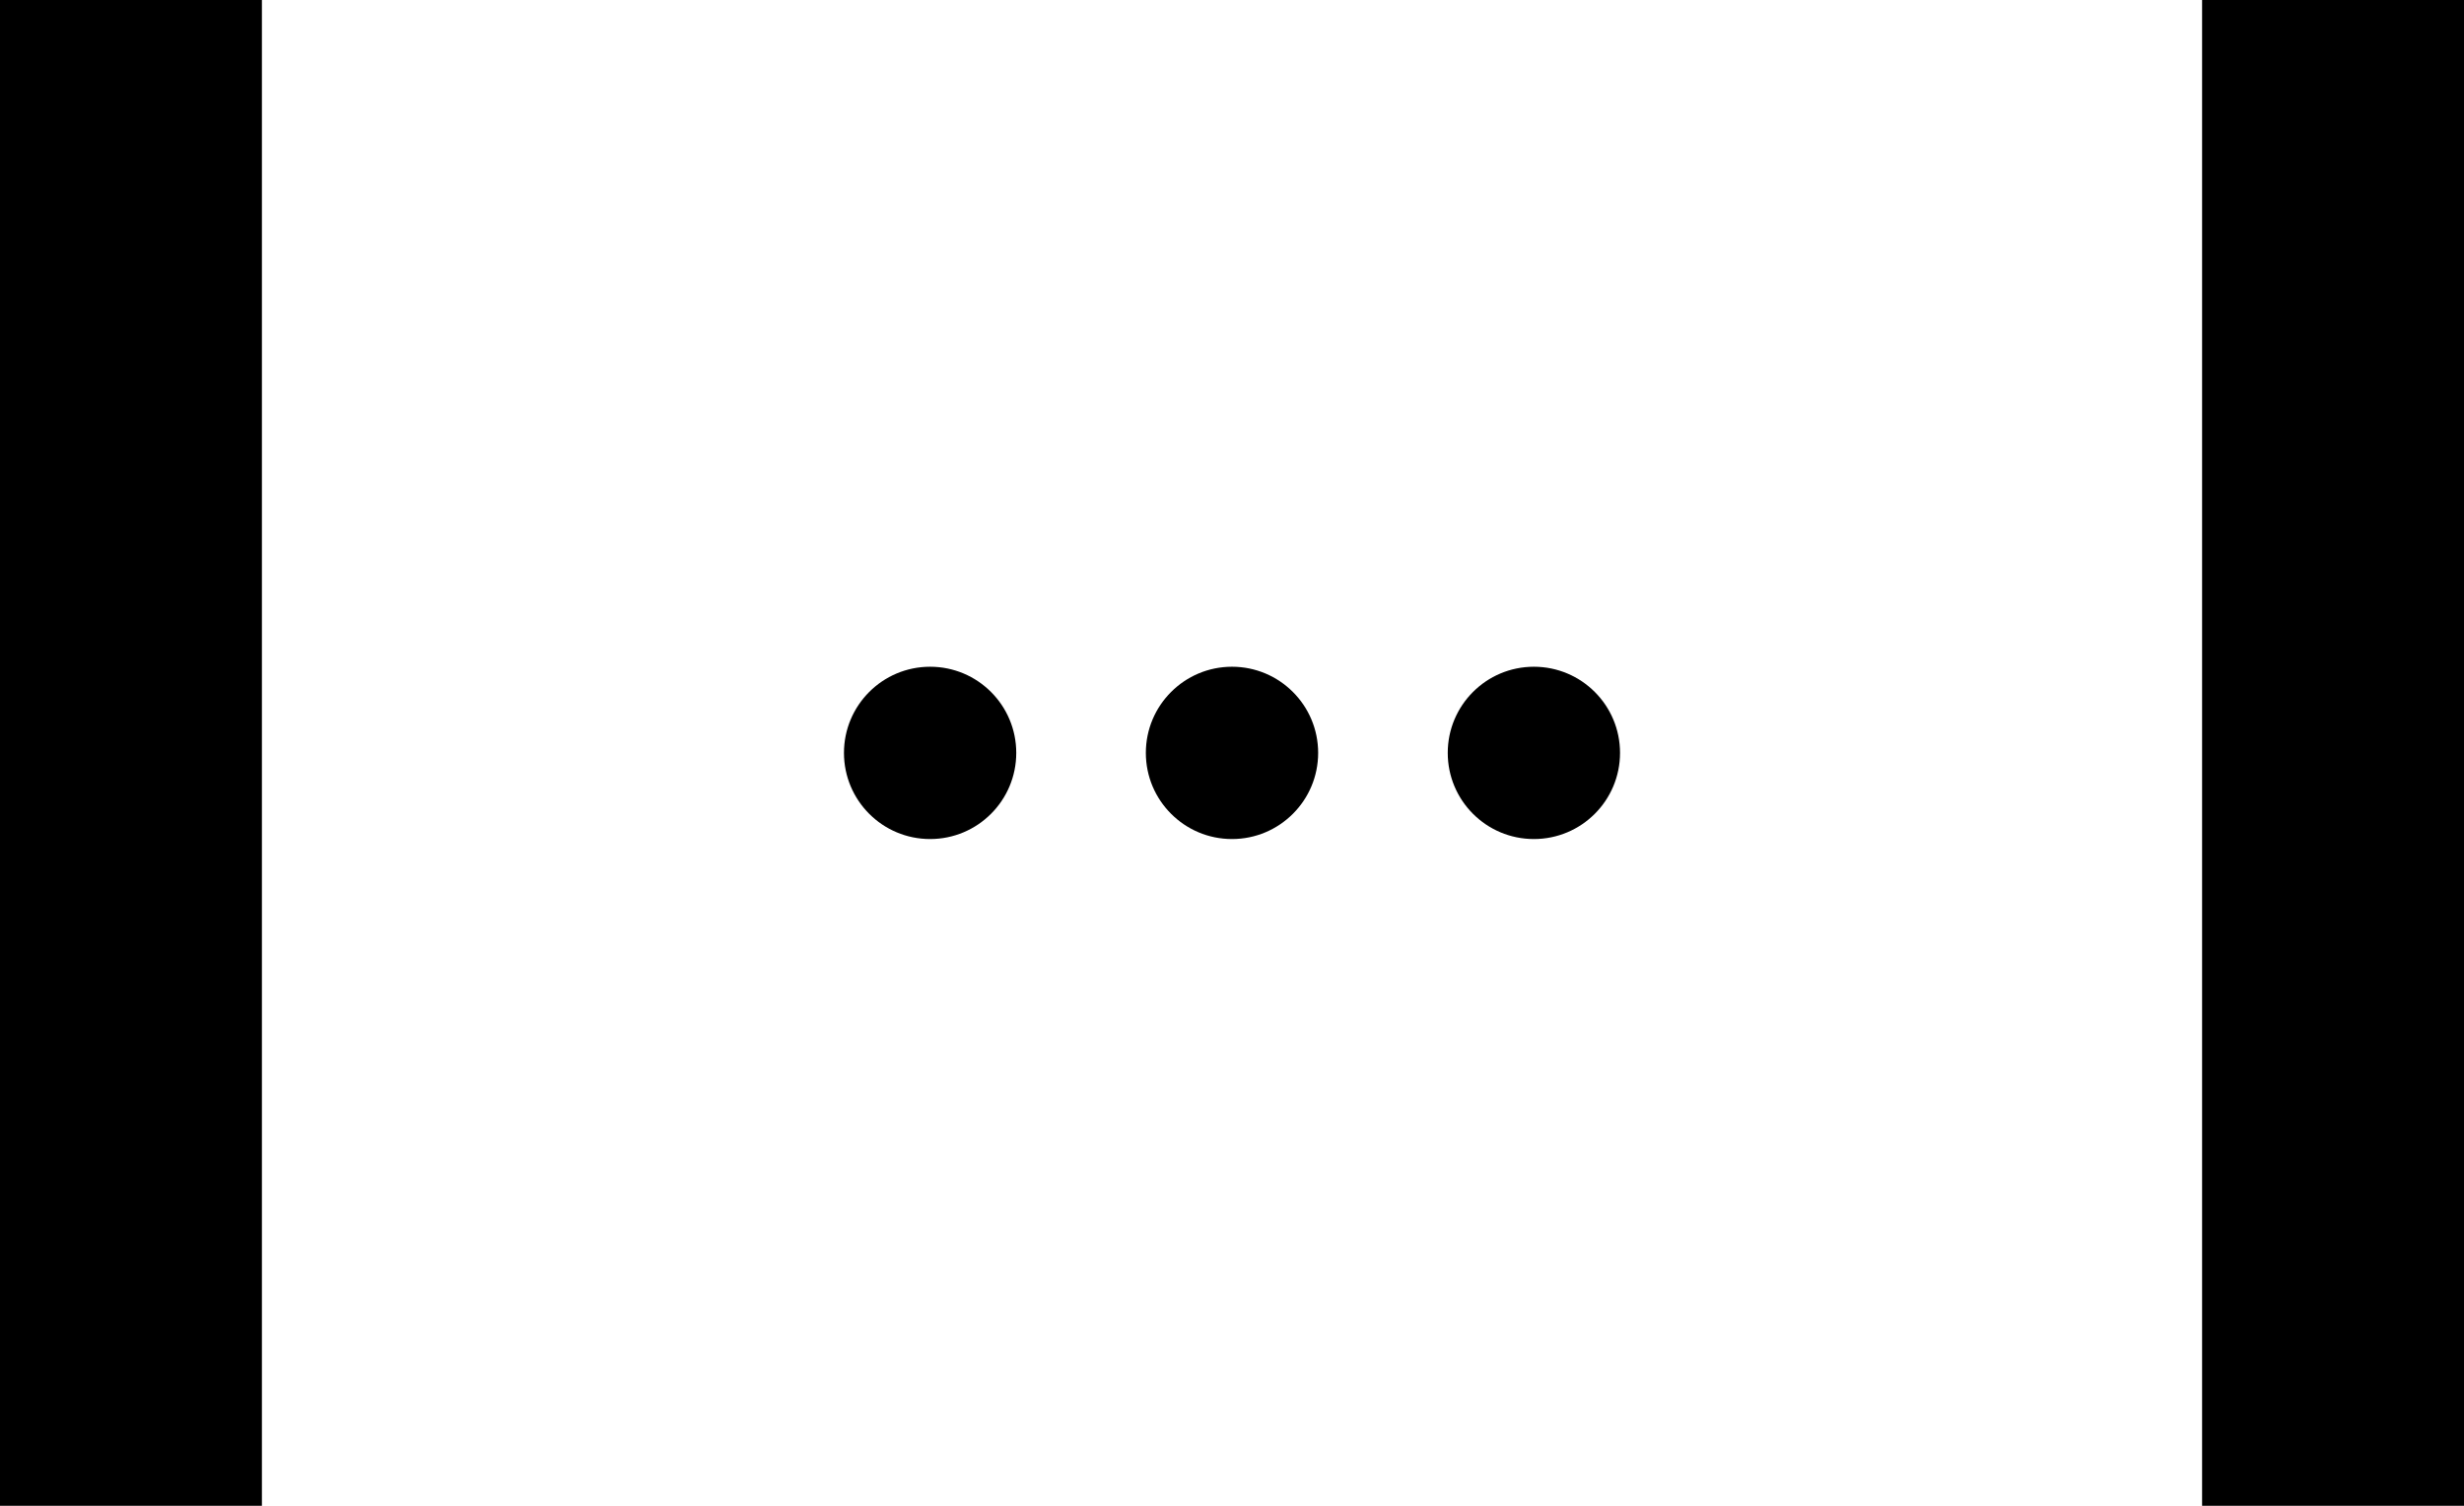
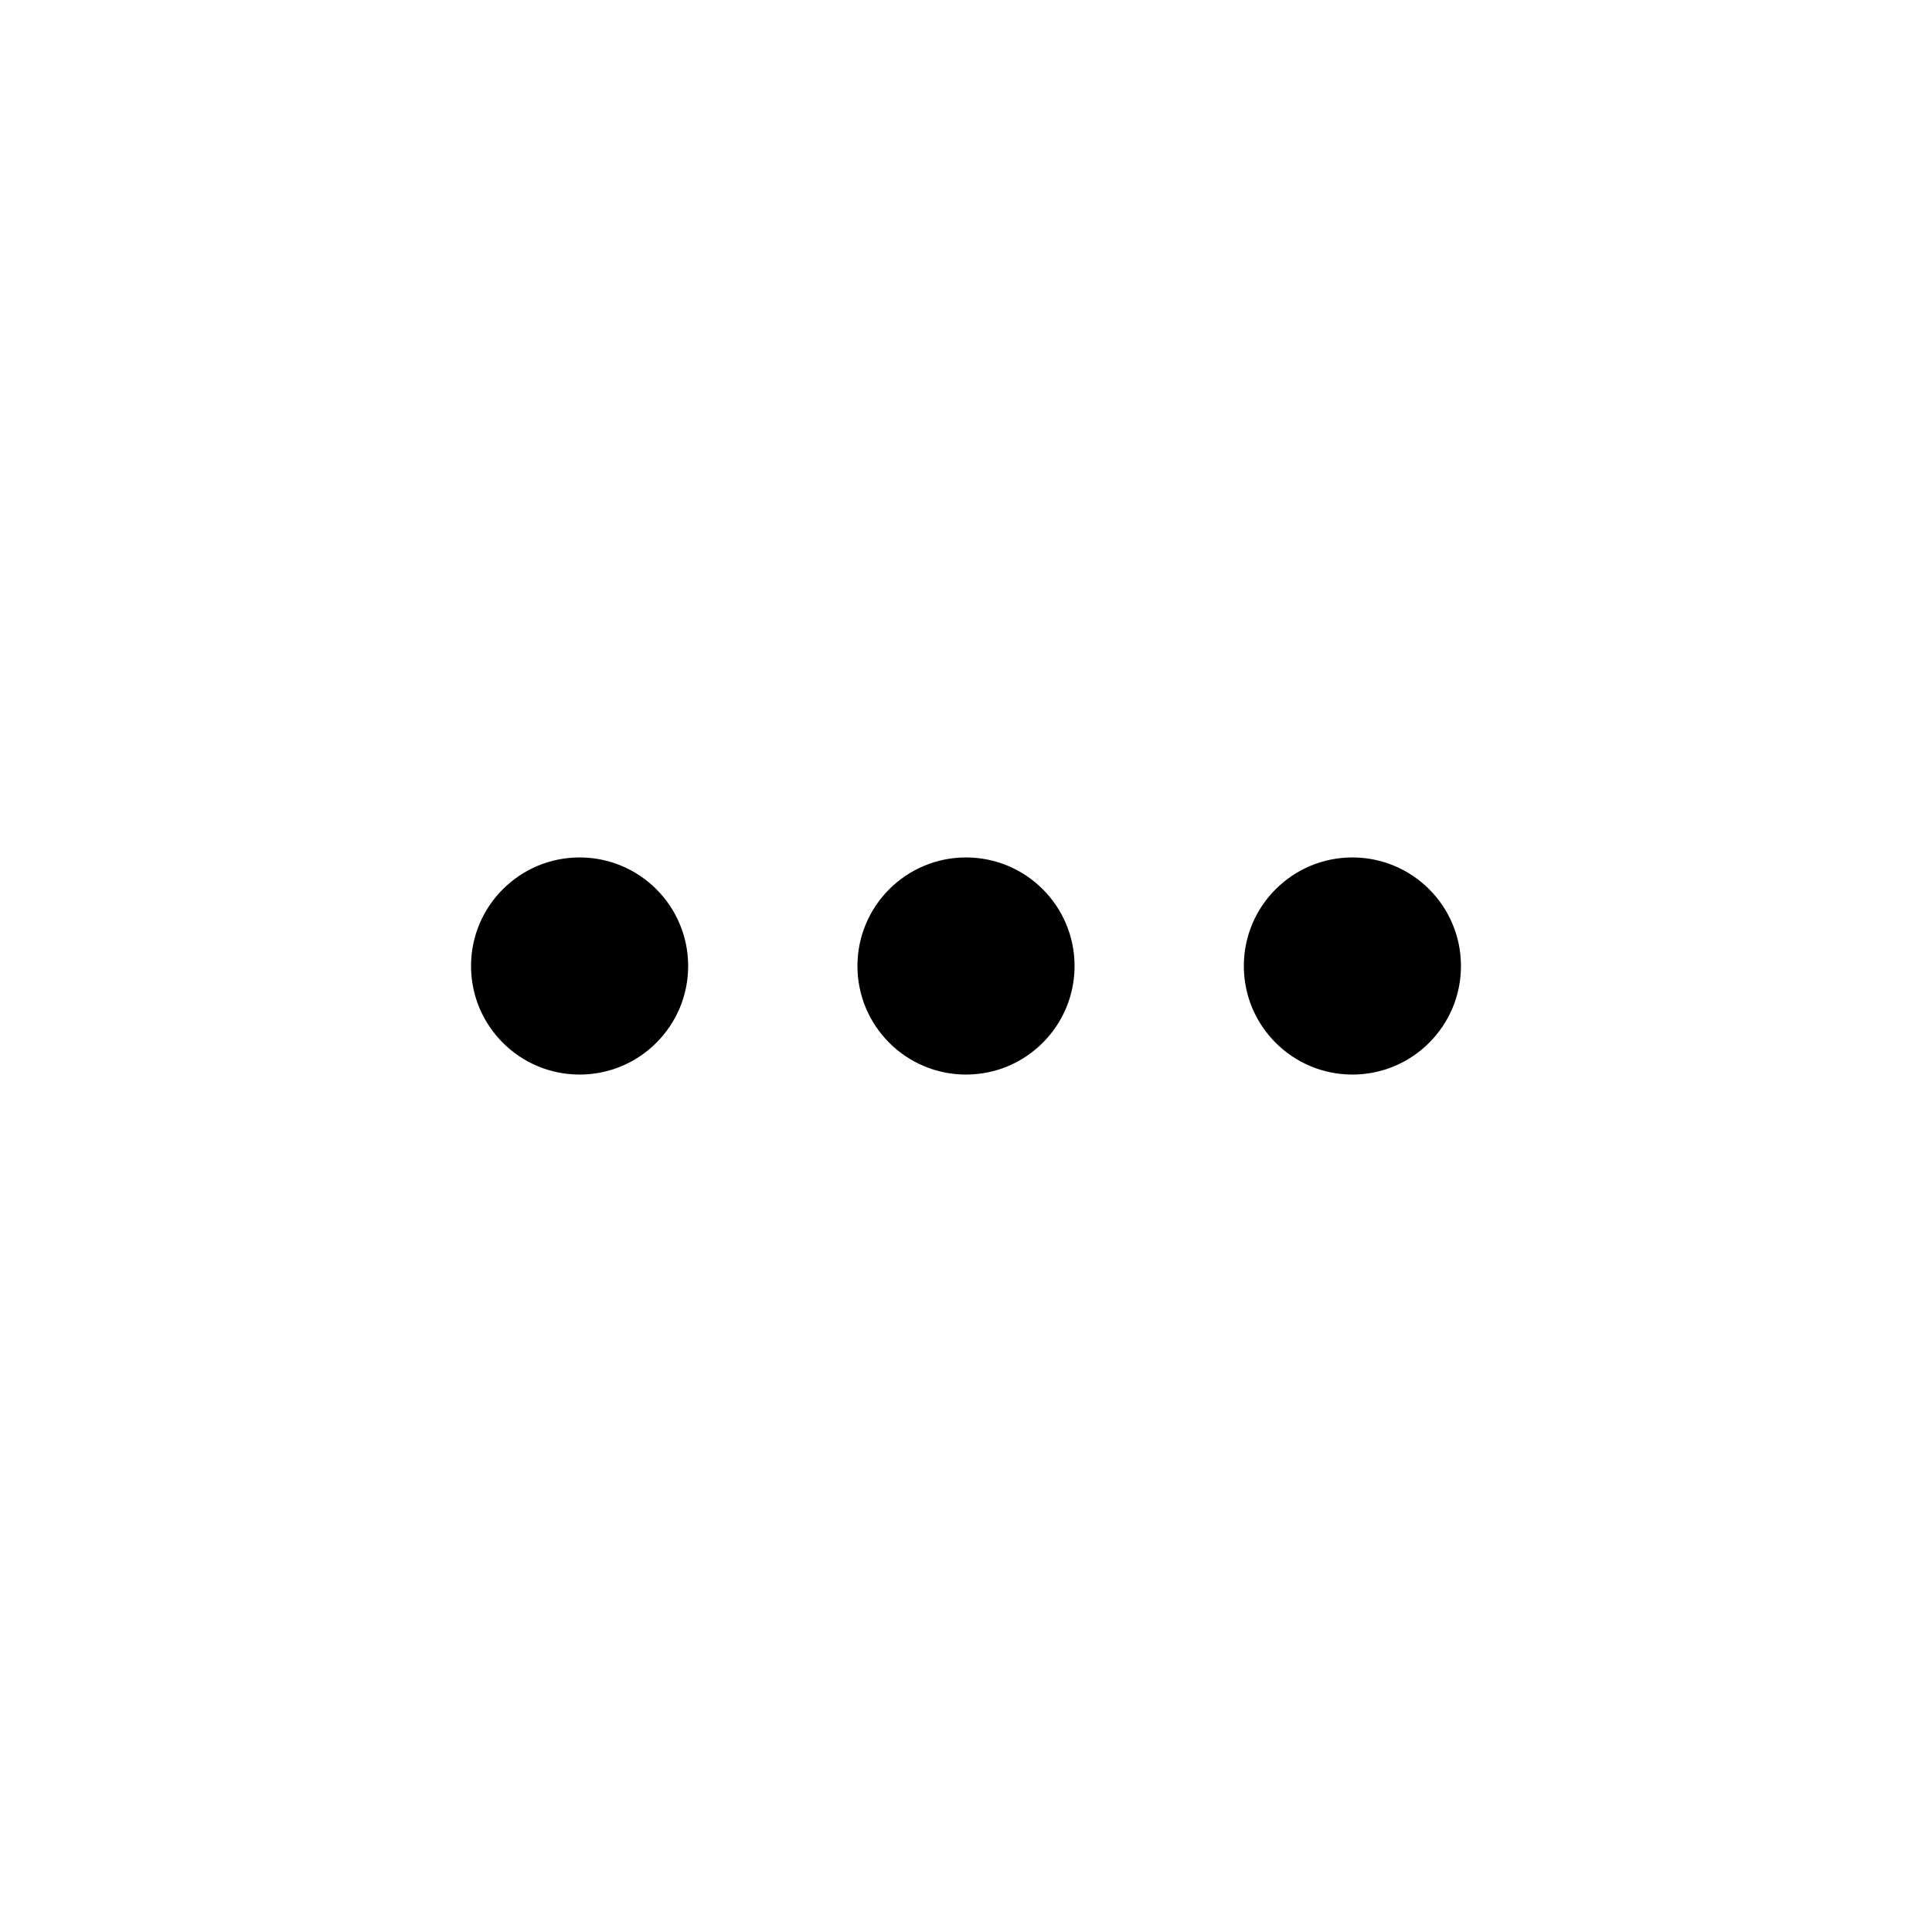
- <svg xmlns="http://www.w3.org/2000/svg" width="1350" height="825" viewBox="0 0 1350 825">
-   <rect width="1350" height="825" fill="black" />
-   <rect x="143.5" y="-119.0" width="1063.0" height="1063.0" rx="12" ry="12" fill="white" />
-   <circle cx="509.6" cy="412.5" r="47.2" fill="black" />
-   <circle cx="675.0" cy="412.5" r="47.2" fill="black" />
-   <circle cx="840.4" cy="412.5" r="47.2" fill="black" />
+ <svg xmlns="http://www.w3.org/2000/svg" width="945" height="945" viewBox="0 0 945 945">
+   <rect width="945" height="945" fill="black" />
+   <rect x="-59.0" y="-59.0" width="1063.0" height="1063.0" rx="12" ry="12" fill="white" />
+   <circle cx="283.5" cy="472.5" r="53.1" fill="black" />
+   <circle cx="472.5" cy="472.5" r="53.1" fill="black" />
+   <circle cx="661.5" cy="472.5" r="53.1" fill="black" />
</svg>
